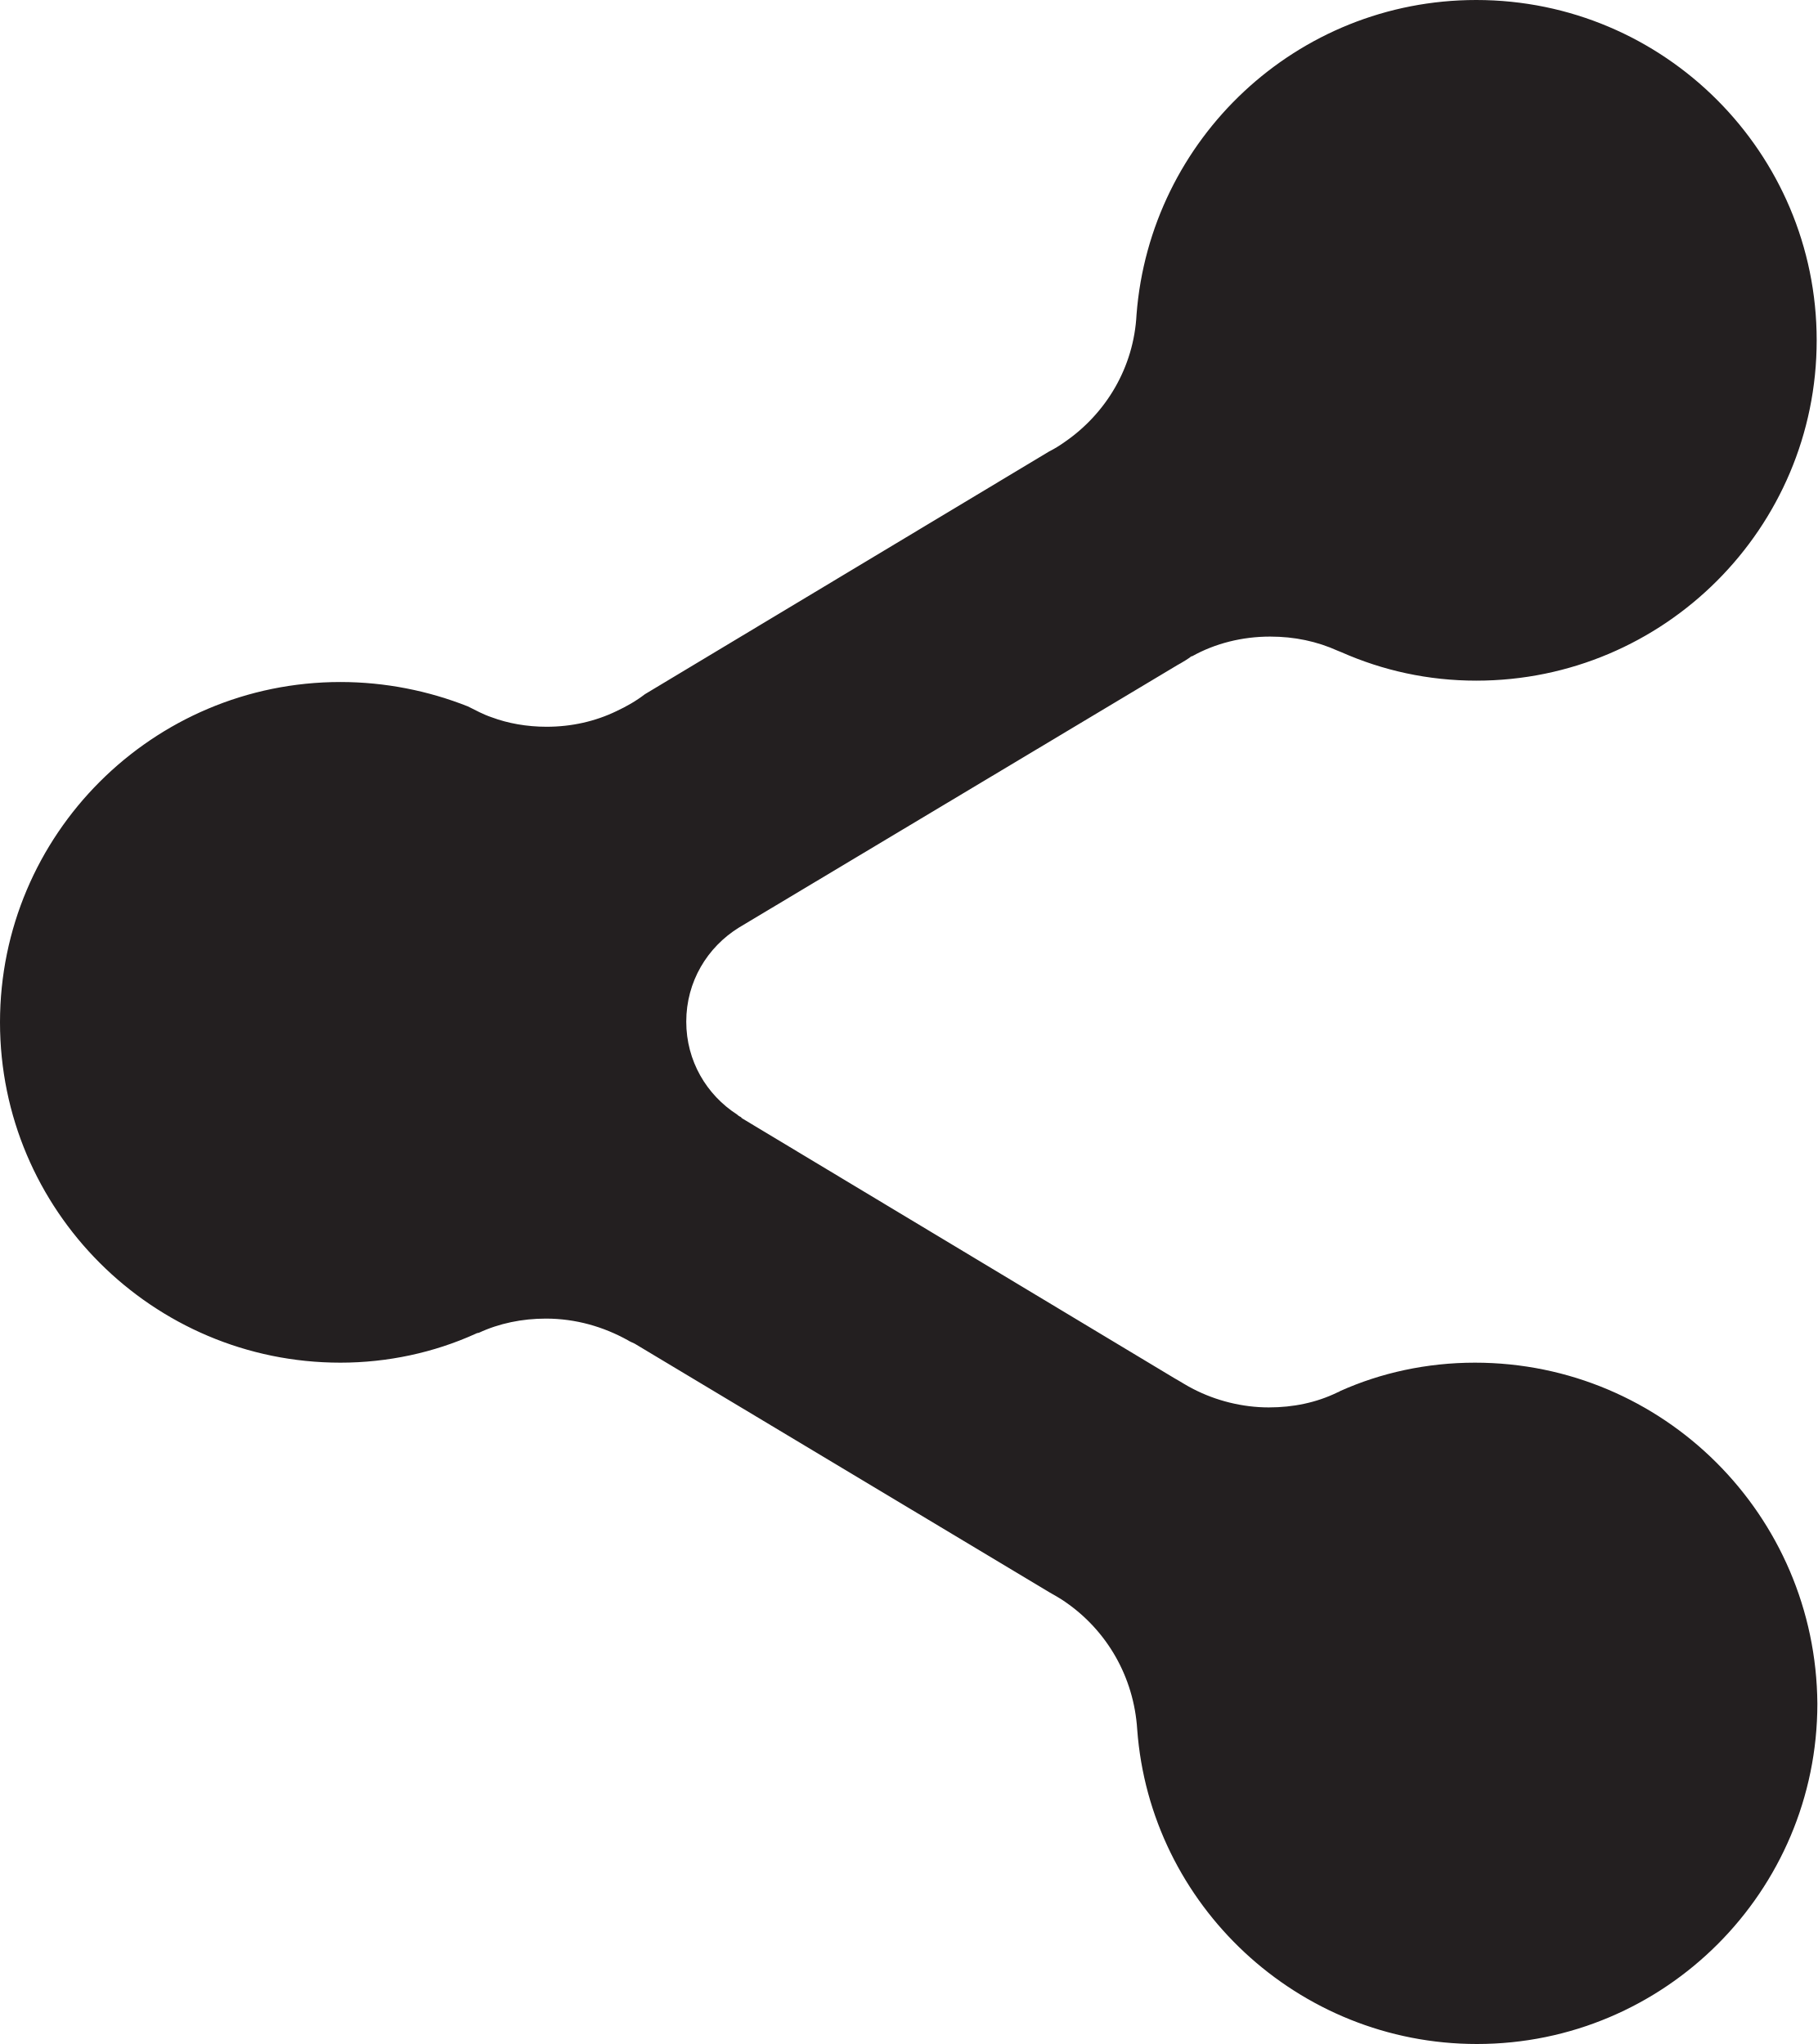
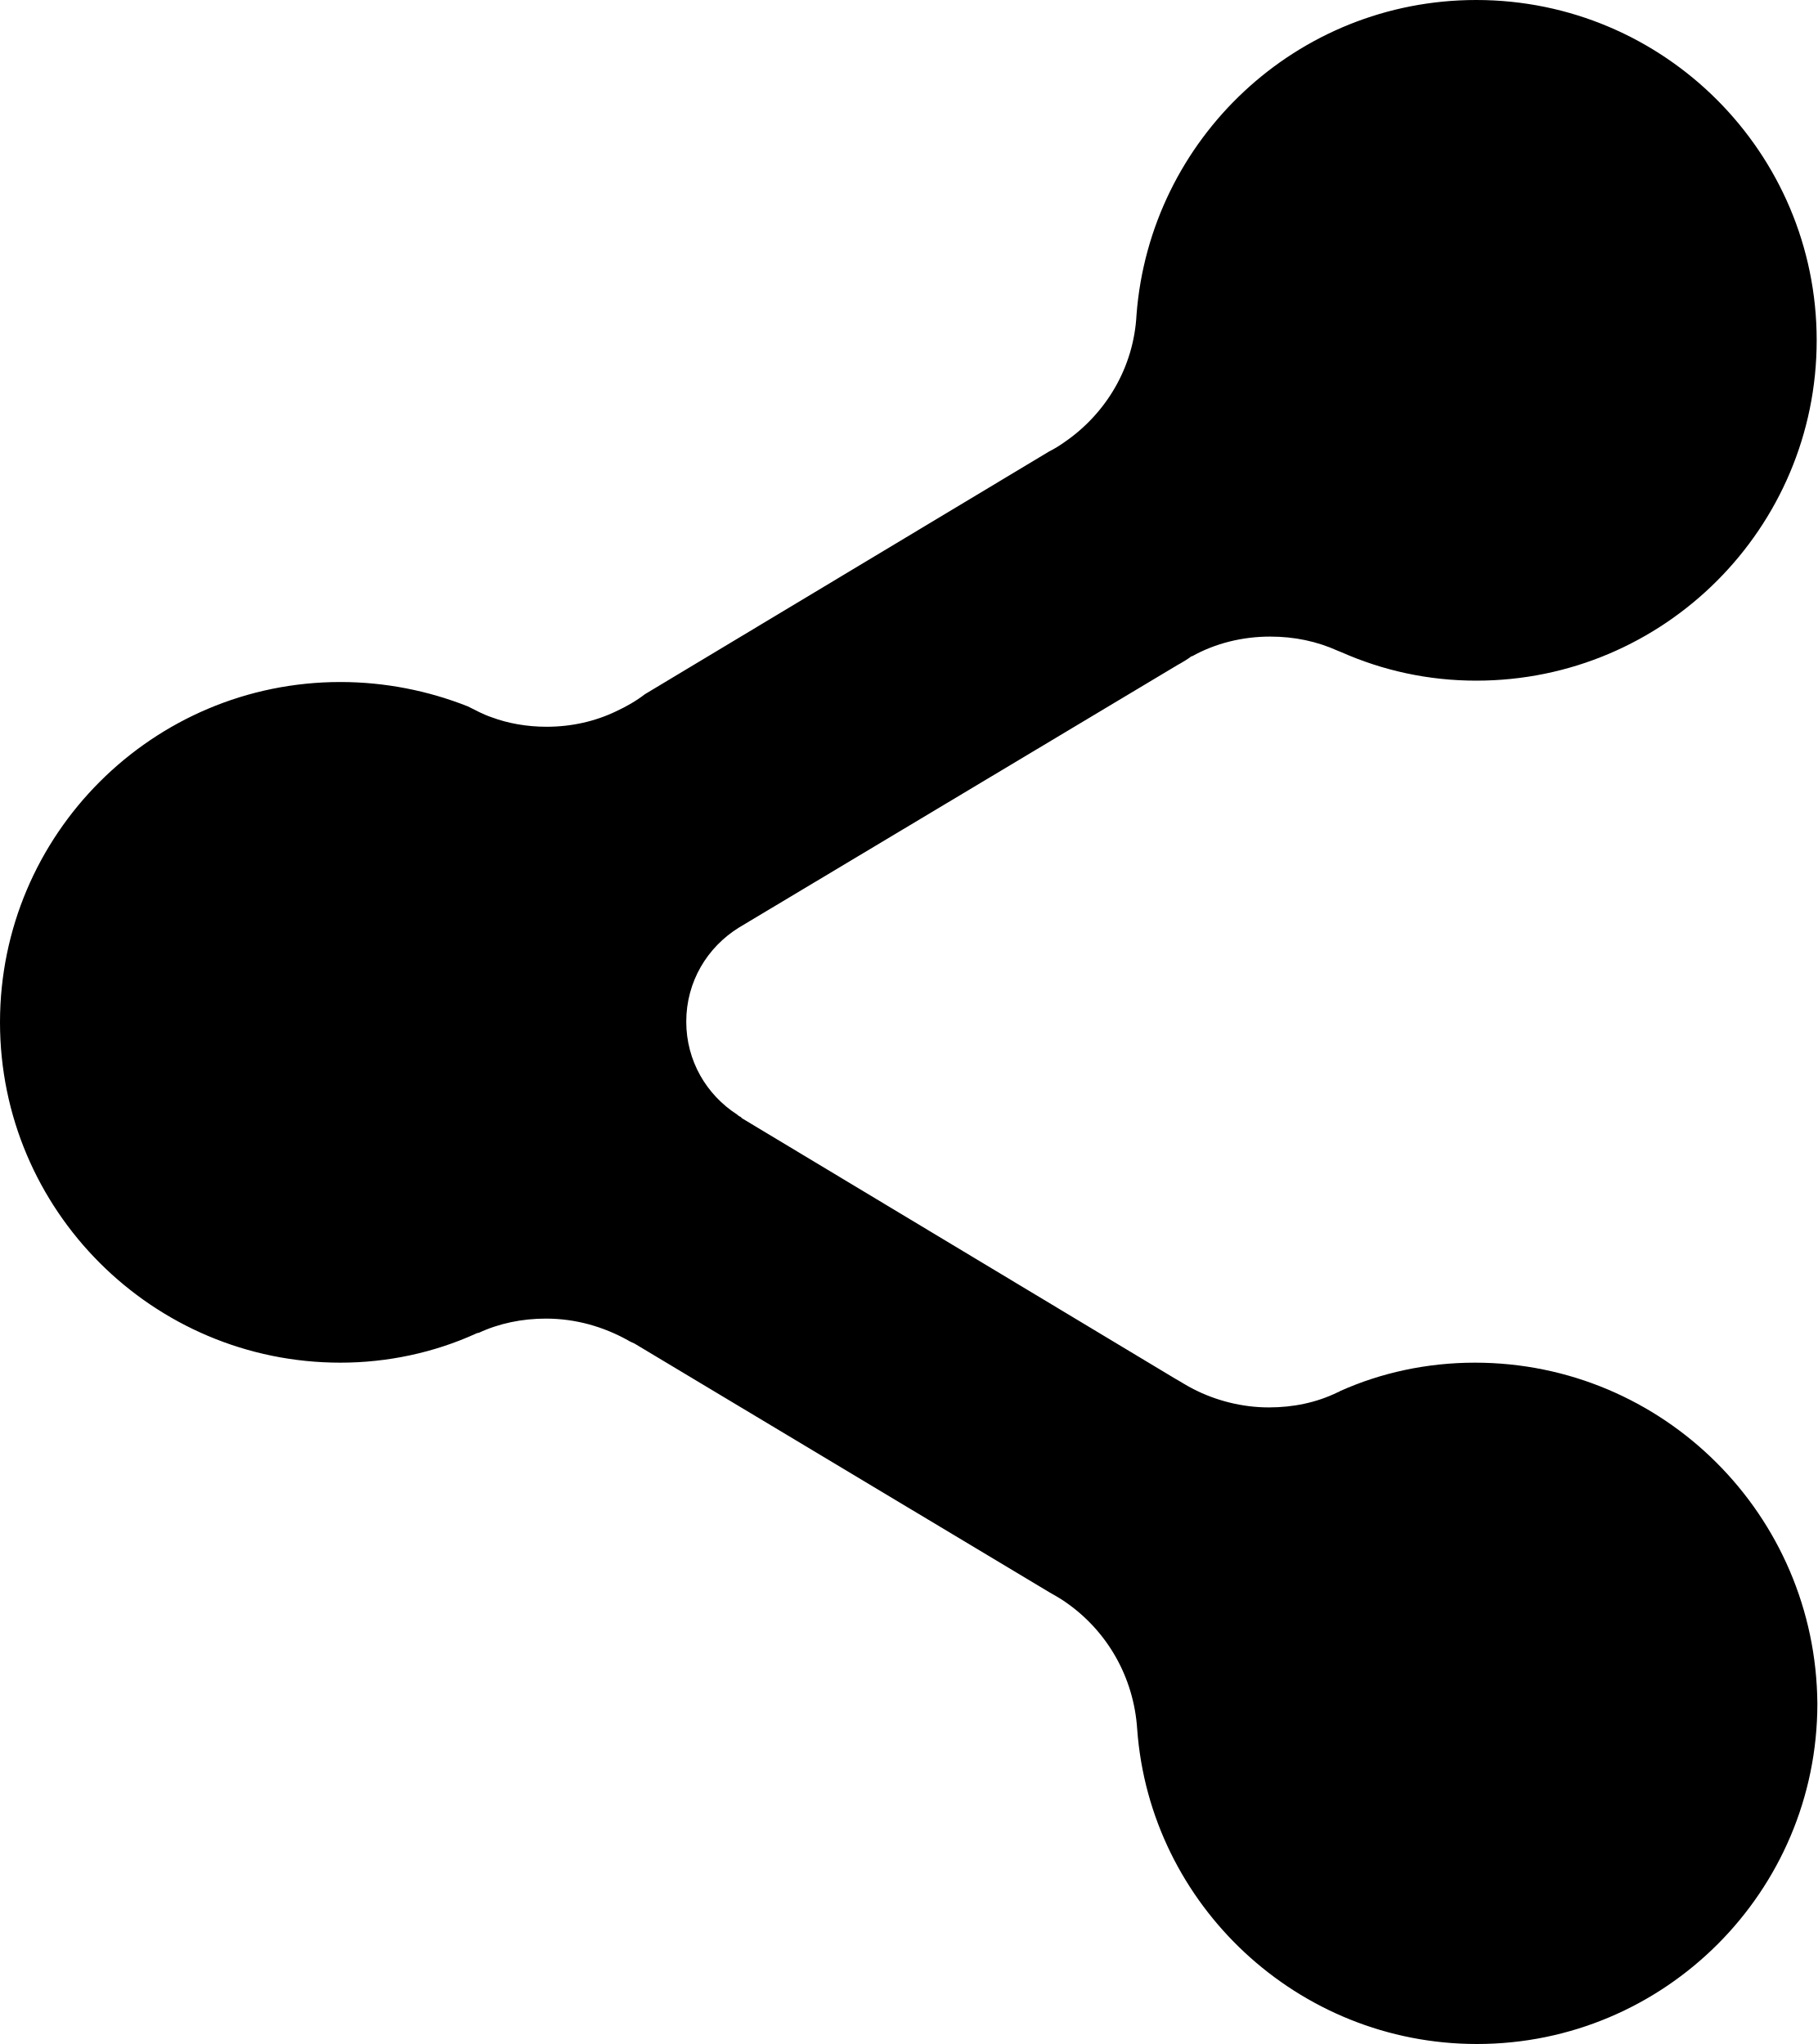
<svg xmlns="http://www.w3.org/2000/svg" version="1.1" id="Layer_1" x="0px" y="0px" width="268px" height="301.5px" viewBox="0 0 268 301.5" style="enable-background:new 0 0 268 301.5;" xml:space="preserve">
-   <path style="fill:#231F20;" d="M217.8,301.5c-26.4,0-48.2-20.5-50.1-46.4c-0.5-7.8-4.5-14.6-10.6-18.8c-0.7-0.5-1.6-1-2.3-1.4  l-61.2-36.7c-0.4-0.2-0.7-0.3-1-0.5c-3.6-2-7.7-3.2-12.1-3.2c-3.5,0-6.9,0.7-9.9,2.1c-0.2,0-0.4,0.1-0.6,0.2  c-6,2.7-12.8,4.2-19.8,4.2C22.5,201,0,178.5,0,150.8s22.5-50.2,50.2-50.2c6.6,0,13,1.3,18.8,3.6c1.2,0.6,2.3,1.2,3.5,1.6  c2.4,0.9,5.2,1.4,8.1,1.4c3.7,0,7.2-0.8,10.3-2.3c1.5-0.7,2.9-1.5,4.2-2.5l59.6-35.8c0.8-0.4,1.6-0.9,2.3-1.4  c6.1-4.2,10.2-11,10.6-18.8c2-25.9,23.6-46.4,50.1-46.4c27.7,0,50.2,22.5,50.2,50.2s-22.5,50.2-50.2,50.2c-7.1,0-13.8-1.5-19.9-4.2  c-0.2-0.1-0.3-0.1-0.5-0.2c-3.1-1.4-6.4-2.1-10-2.1c-4.1,0-8.1,1-11.5,2.9h-0.1c-0.5,0.4-1.2,0.8-1.7,1.1c-0.1,0-0.1,0.1-0.2,0.1  L109,136.8c-4.7,2.9-7.8,8-7.8,13.9c0,5.8,3,10.8,7.5,13.7c0.2,0.2,0.4,0.3,0.6,0.4c0,0.1,0.1,0.1,0.2,0.2l63.7,38.3  c0.9,0.5,1.8,1.1,2.8,1.6c3.3,1.7,7.2,2.7,11.1,2.7c3.6,0,7-0.7,10.1-2.2c0.2-0.1,0.3-0.1,0.4-0.2c6-2.7,12.8-4.2,19.9-4.2  c27.8,0,50.3,22.5,50.5,50.3C268,279,245.5,301.5,217.8,301.5L217.8,301.5z" />
+   <path d="M217.8,301.5c-26.4,0-48.2-20.5-50.1-46.4c-0.5-7.8-4.5-14.6-10.6-18.8c-0.7-0.5-1.6-1-2.3-1.4  l-61.2-36.7c-0.4-0.2-0.7-0.3-1-0.5c-3.6-2-7.7-3.2-12.1-3.2c-3.5,0-6.9,0.7-9.9,2.1c-0.2,0-0.4,0.1-0.6,0.2  c-6,2.7-12.8,4.2-19.8,4.2C22.5,201,0,178.5,0,150.8s22.5-50.2,50.2-50.2c6.6,0,13,1.3,18.8,3.6c1.2,0.6,2.3,1.2,3.5,1.6  c2.4,0.9,5.2,1.4,8.1,1.4c3.7,0,7.2-0.8,10.3-2.3c1.5-0.7,2.9-1.5,4.2-2.5l59.6-35.8c0.8-0.4,1.6-0.9,2.3-1.4  c6.1-4.2,10.2-11,10.6-18.8c2-25.9,23.6-46.4,50.1-46.4c27.7,0,50.2,22.5,50.2,50.2s-22.5,50.2-50.2,50.2c-7.1,0-13.8-1.5-19.9-4.2  c-0.2-0.1-0.3-0.1-0.5-0.2c-3.1-1.4-6.4-2.1-10-2.1c-4.1,0-8.1,1-11.5,2.9h-0.1c-0.5,0.4-1.2,0.8-1.7,1.1c-0.1,0-0.1,0.1-0.2,0.1  L109,136.8c-4.7,2.9-7.8,8-7.8,13.9c0,5.8,3,10.8,7.5,13.7c0.2,0.2,0.4,0.3,0.6,0.4c0,0.1,0.1,0.1,0.2,0.2l63.7,38.3  c0.9,0.5,1.8,1.1,2.8,1.6c3.3,1.7,7.2,2.7,11.1,2.7c3.6,0,7-0.7,10.1-2.2c0.2-0.1,0.3-0.1,0.4-0.2c6-2.7,12.8-4.2,19.9-4.2  c27.8,0,50.3,22.5,50.5,50.3C268,279,245.5,301.5,217.8,301.5L217.8,301.5z" />
</svg>
